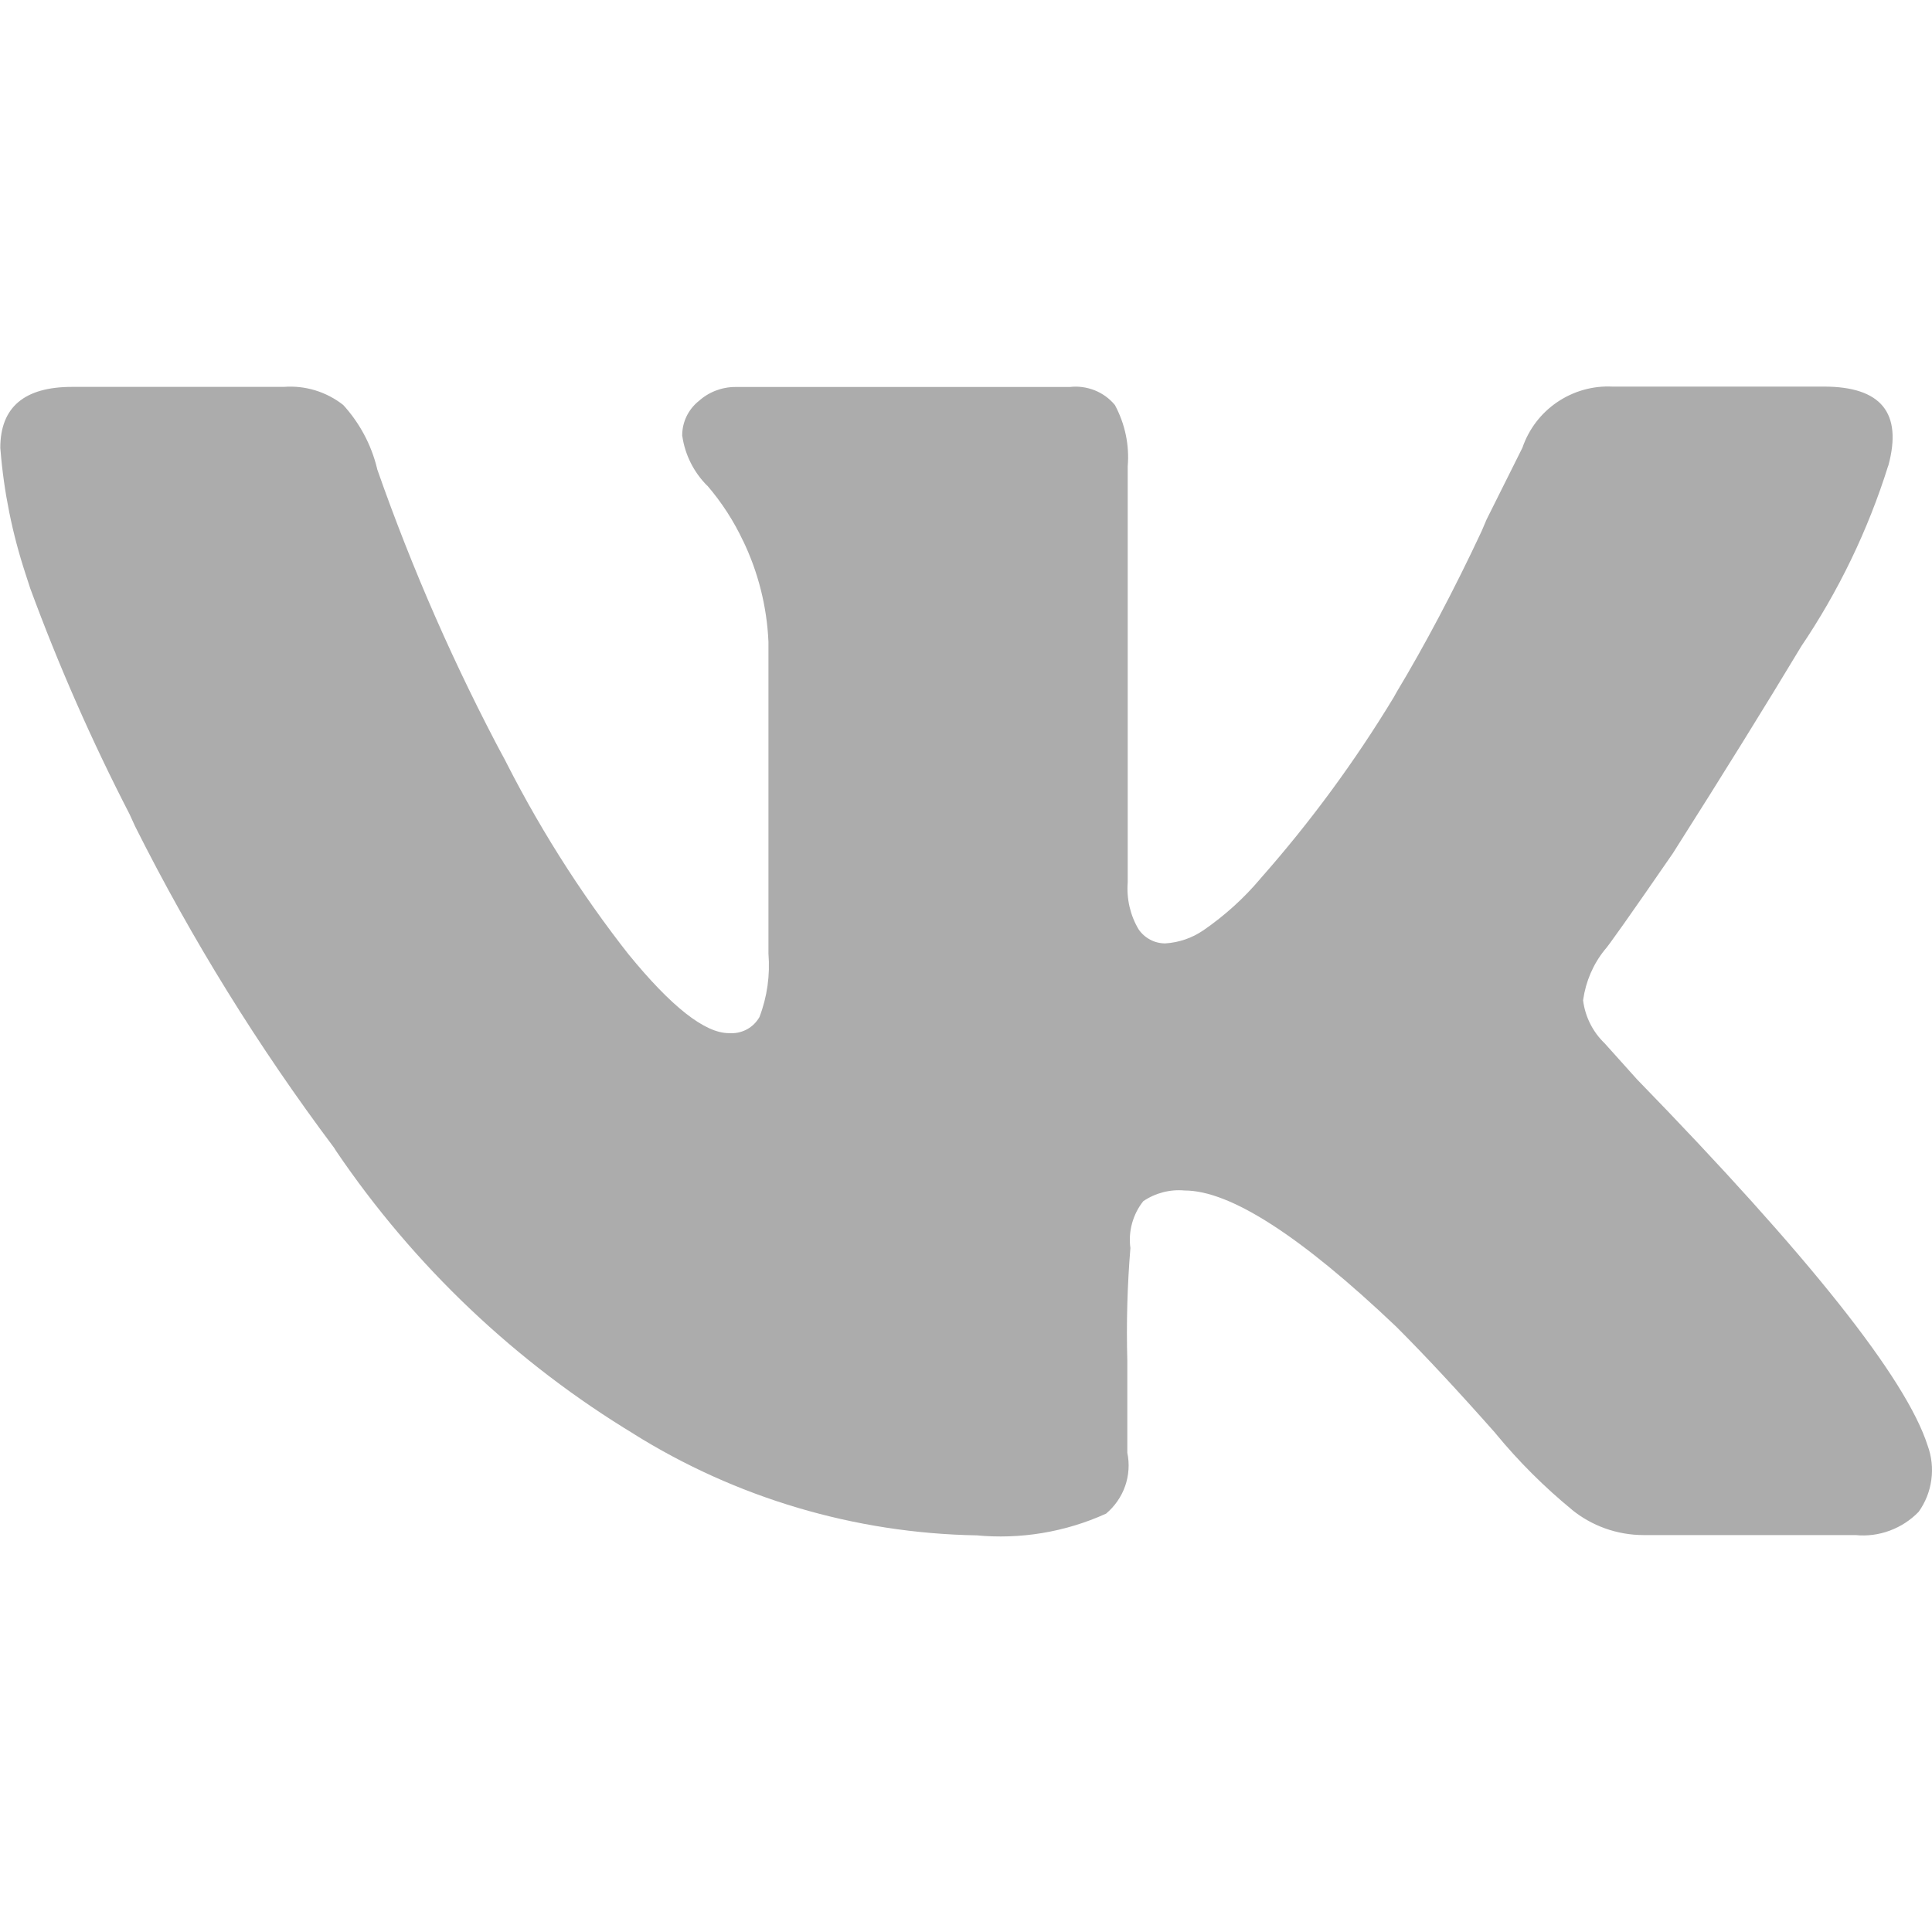
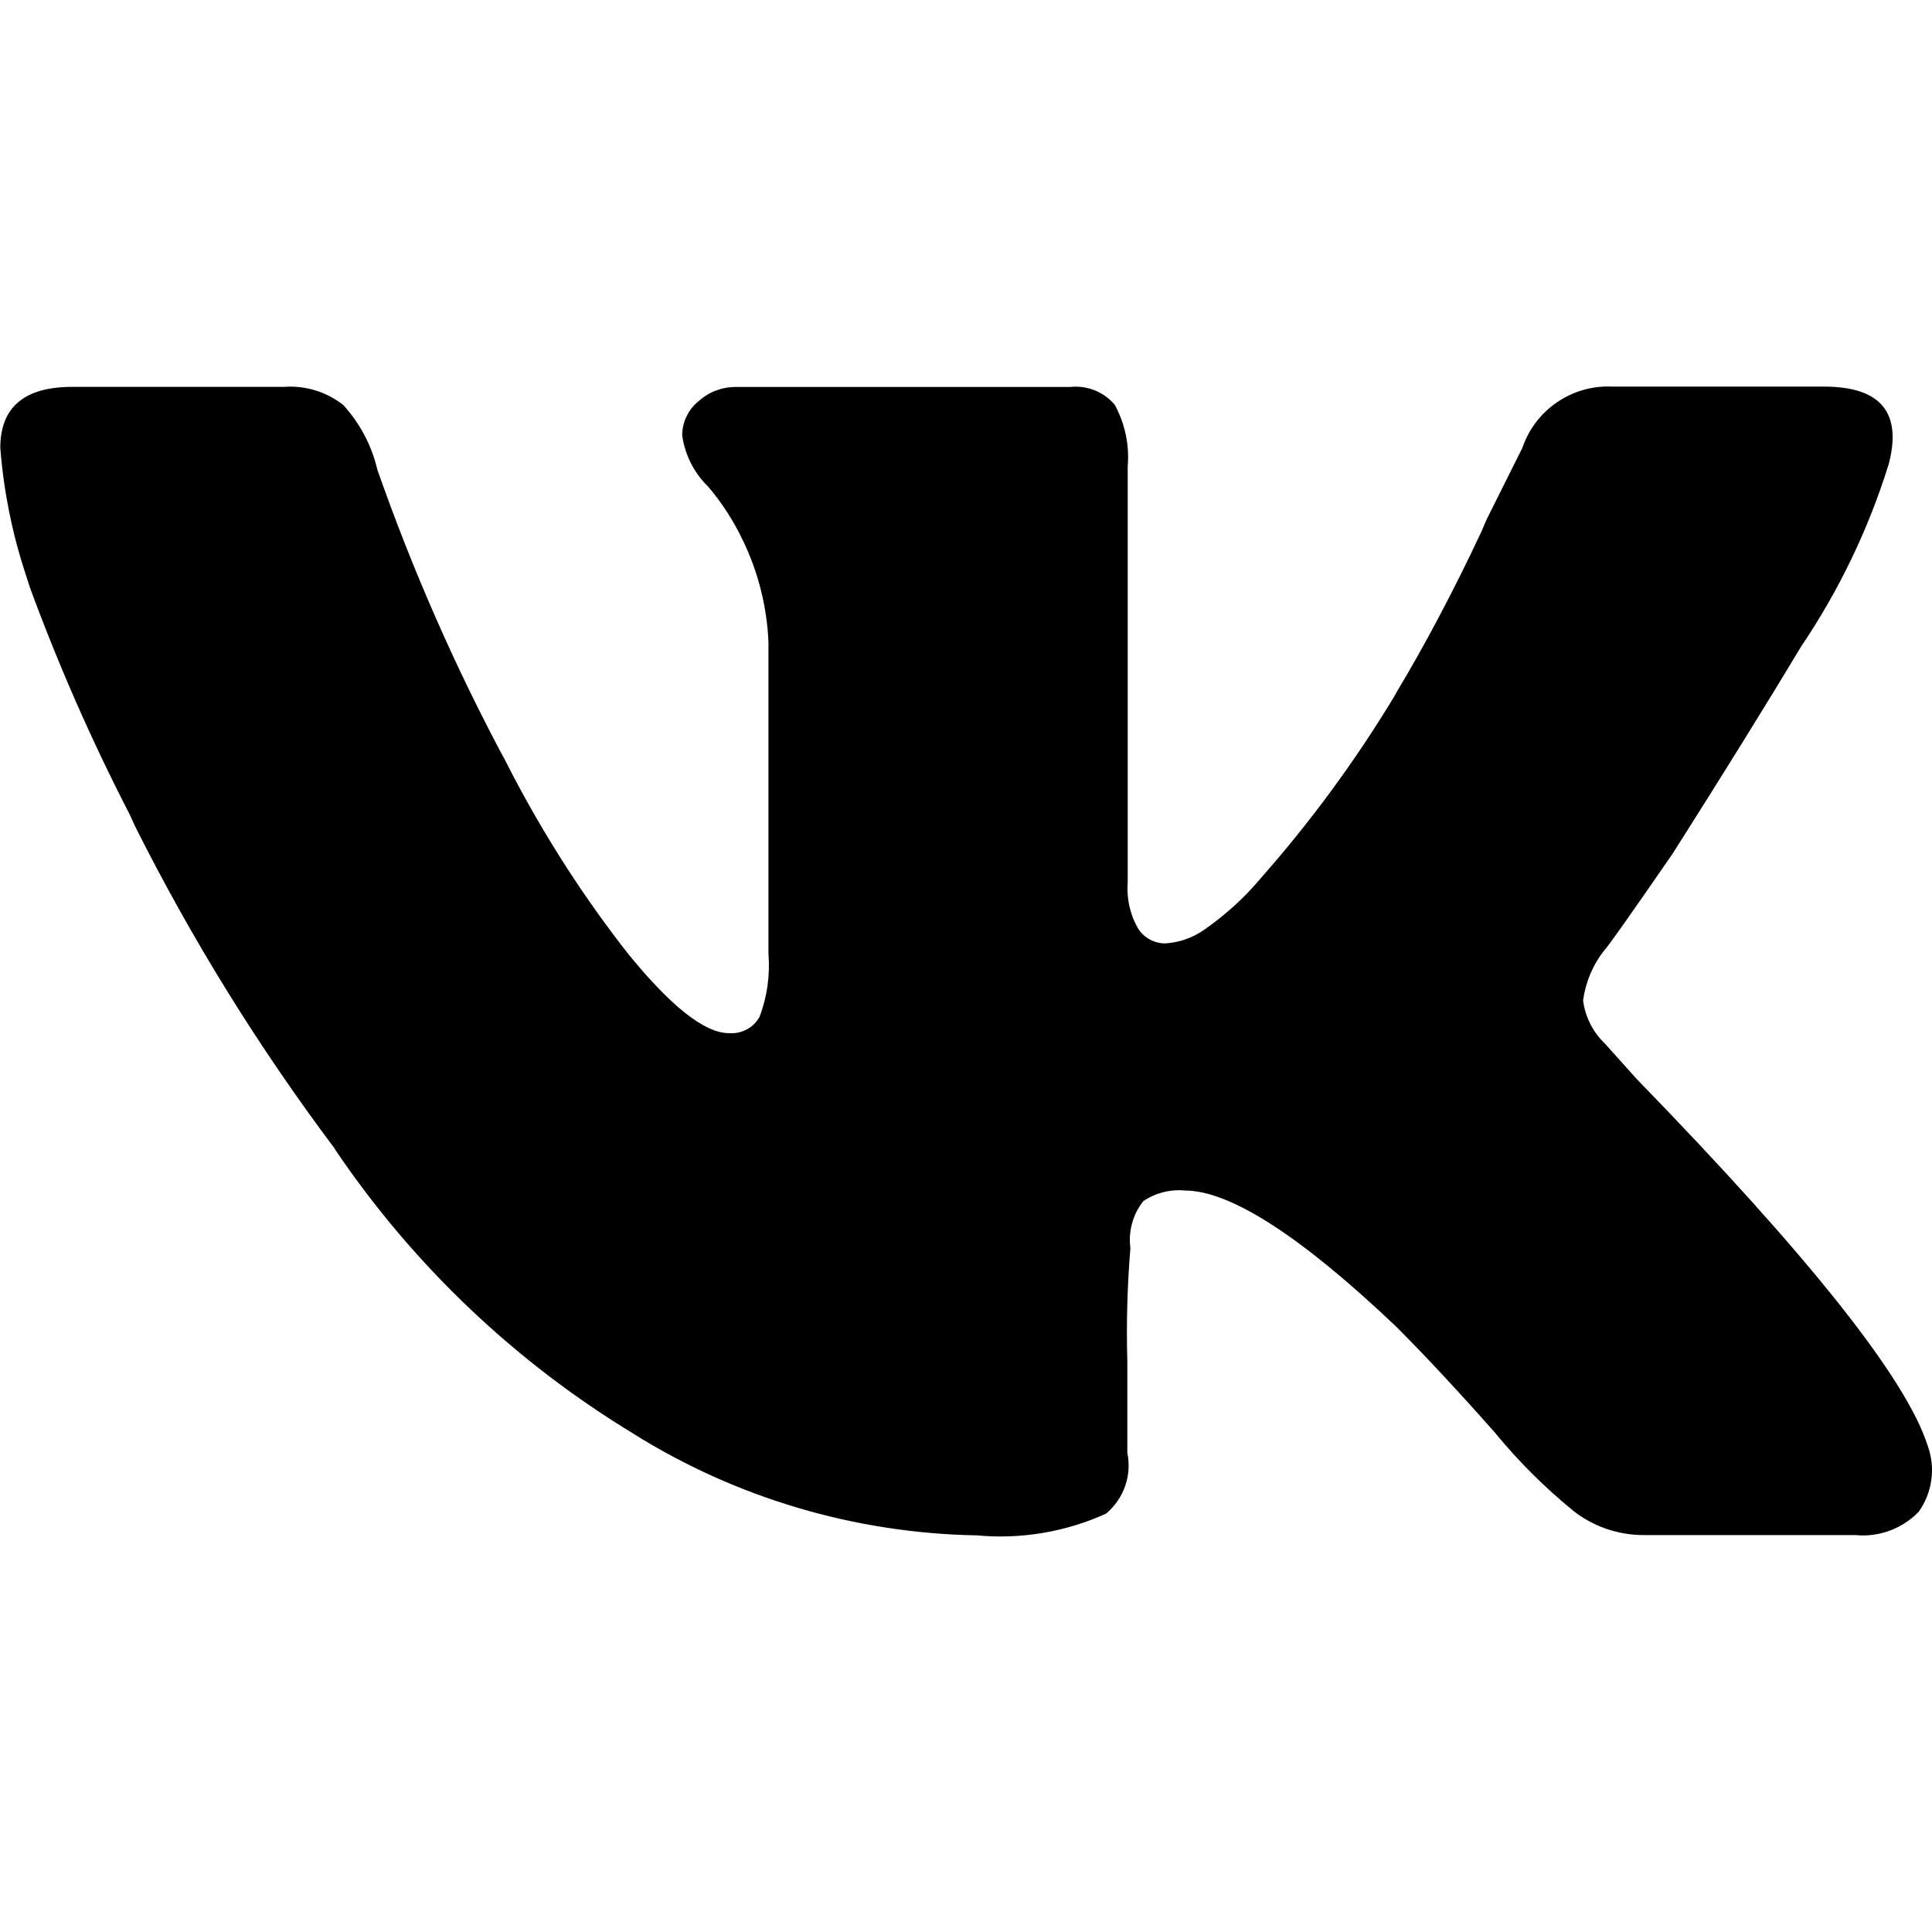
- <svg xmlns="http://www.w3.org/2000/svg" width="20" height="20" viewBox="0 0 20 20" fill="none">
-   <path d="M19.547 4.82C19.338 5.488 19.032 6.122 18.639 6.702L18.655 6.677C18.281 7.299 17.835 8.018 17.317 8.834C16.873 9.478 16.637 9.811 16.611 9.834C16.492 9.982 16.416 10.16 16.389 10.349L16.388 10.355C16.409 10.524 16.488 10.682 16.611 10.8L16.945 11.172C18.728 13.005 19.731 14.268 19.954 14.962C19.996 15.076 20.01 15.199 19.993 15.319C19.977 15.44 19.931 15.554 19.86 15.653L19.862 15.65C19.778 15.737 19.676 15.803 19.563 15.845C19.45 15.887 19.329 15.903 19.209 15.891H19.212H17.015C16.735 15.891 16.476 15.793 16.274 15.63L16.276 15.631C15.987 15.394 15.722 15.13 15.484 14.841L15.476 14.831C15.092 14.397 14.752 14.032 14.455 13.735C13.465 12.794 12.734 12.324 12.263 12.324C12.111 12.31 11.959 12.35 11.833 12.436L11.835 12.435C11.781 12.502 11.742 12.581 11.719 12.664C11.696 12.748 11.69 12.835 11.702 12.921V12.918C11.67 13.307 11.659 13.697 11.67 14.087V14.073V15.039C11.694 15.154 11.686 15.274 11.647 15.385C11.608 15.496 11.539 15.594 11.449 15.67L11.448 15.67C11.026 15.861 10.561 15.938 10.1 15.893L10.111 15.894C8.85 15.872 7.618 15.507 6.549 14.837L6.578 14.854C5.345 14.11 4.288 13.108 3.48 11.916L3.458 11.881C2.674 10.836 1.985 9.723 1.399 8.555L1.34 8.426C0.95 7.67 0.607 6.89 0.313 6.091L0.263 5.937C0.127 5.522 0.04 5.093 0.005 4.658L0.003 4.637C0.003 4.216 0.251 4.005 0.746 4.005H2.938C3.159 3.988 3.379 4.055 3.554 4.193L3.552 4.191C3.719 4.374 3.842 4.598 3.903 4.848L3.905 4.858C4.268 5.895 4.71 6.902 5.228 7.87L5.172 7.756C5.547 8.517 6 9.237 6.525 9.903L6.505 9.877C6.95 10.423 7.297 10.695 7.545 10.695L7.572 10.696C7.631 10.696 7.688 10.681 7.739 10.652C7.79 10.623 7.832 10.58 7.861 10.53L7.862 10.528C7.942 10.319 7.973 10.095 7.955 9.872V9.877V6.645C7.939 6.278 7.848 5.919 7.688 5.589L7.695 5.605C7.597 5.395 7.471 5.2 7.32 5.025L7.322 5.029C7.182 4.889 7.091 4.708 7.063 4.513L7.062 4.508C7.062 4.366 7.127 4.239 7.229 4.155L7.23 4.155C7.334 4.059 7.471 4.006 7.613 4.006H11.075C11.162 3.996 11.249 4.008 11.331 4.04C11.412 4.072 11.484 4.124 11.54 4.191L11.541 4.192C11.646 4.387 11.693 4.608 11.674 4.828V4.824V9.135C11.661 9.305 11.7 9.475 11.787 9.621L11.785 9.618C11.816 9.664 11.857 9.701 11.906 9.727C11.954 9.753 12.008 9.766 12.063 9.766C12.204 9.757 12.34 9.711 12.456 9.631L12.454 9.633C12.68 9.477 12.875 9.3 13.045 9.099L13.048 9.095C13.563 8.512 14.024 7.885 14.427 7.22L14.46 7.161C14.746 6.686 15.056 6.101 15.337 5.5L15.389 5.378L15.76 4.635C15.826 4.442 15.952 4.277 16.12 4.163C16.288 4.049 16.488 3.992 16.691 4.002H16.689H18.881C19.474 4.002 19.696 4.275 19.548 4.82H19.547Z" fill="#ACACAC" />
+ <svg xmlns="http://www.w3.org/2000/svg" width="20" height="20" viewBox="0 0 20 20" fill="currentColor">
+   <path d="M19.547 4.82C19.338 5.488 19.032 6.122 18.639 6.702L18.655 6.677C18.281 7.299 17.835 8.018 17.317 8.834C16.873 9.478 16.637 9.811 16.611 9.834C16.492 9.982 16.416 10.16 16.389 10.349L16.388 10.355C16.409 10.524 16.488 10.682 16.611 10.8L16.945 11.172C18.728 13.005 19.731 14.268 19.954 14.962C19.996 15.076 20.01 15.199 19.993 15.319C19.977 15.44 19.931 15.554 19.86 15.653L19.862 15.65C19.778 15.737 19.676 15.803 19.563 15.845C19.45 15.887 19.329 15.903 19.209 15.891H19.212H17.015C16.735 15.891 16.476 15.793 16.274 15.63L16.276 15.631C15.987 15.394 15.722 15.13 15.484 14.841L15.476 14.831C15.092 14.397 14.752 14.032 14.455 13.735C13.465 12.794 12.734 12.324 12.263 12.324C12.111 12.31 11.959 12.35 11.833 12.436L11.835 12.435C11.781 12.502 11.742 12.581 11.719 12.664C11.696 12.748 11.69 12.835 11.702 12.921V12.918C11.67 13.307 11.659 13.697 11.67 14.087V14.073V15.039C11.694 15.154 11.686 15.274 11.647 15.385C11.608 15.496 11.539 15.594 11.449 15.67L11.448 15.67C11.026 15.861 10.561 15.938 10.1 15.893L10.111 15.894C8.85 15.872 7.618 15.507 6.549 14.837L6.578 14.854C5.345 14.11 4.288 13.108 3.48 11.916L3.458 11.881C2.674 10.836 1.985 9.723 1.399 8.555L1.34 8.426C0.95 7.67 0.607 6.89 0.313 6.091L0.263 5.937C0.127 5.522 0.04 5.093 0.005 4.658L0.003 4.637C0.003 4.216 0.251 4.005 0.746 4.005H2.938C3.159 3.988 3.379 4.055 3.554 4.193L3.552 4.191C3.719 4.374 3.842 4.598 3.903 4.848L3.905 4.858C4.268 5.895 4.71 6.902 5.228 7.87L5.172 7.756C5.547 8.517 6 9.237 6.525 9.903L6.505 9.877C6.95 10.423 7.297 10.695 7.545 10.695L7.572 10.696C7.631 10.696 7.688 10.681 7.739 10.652C7.79 10.623 7.832 10.58 7.861 10.53L7.862 10.528C7.942 10.319 7.973 10.095 7.955 9.872V9.877V6.645C7.939 6.278 7.848 5.919 7.688 5.589L7.695 5.605C7.597 5.395 7.471 5.2 7.32 5.025L7.322 5.029C7.182 4.889 7.091 4.708 7.063 4.513L7.062 4.508C7.062 4.366 7.127 4.239 7.229 4.155L7.23 4.155C7.334 4.059 7.471 4.006 7.613 4.006H11.075C11.162 3.996 11.249 4.008 11.331 4.04C11.412 4.072 11.484 4.124 11.54 4.191L11.541 4.192C11.646 4.387 11.693 4.608 11.674 4.828V4.824V9.135C11.661 9.305 11.7 9.475 11.787 9.621L11.785 9.618C11.816 9.664 11.857 9.701 11.906 9.727C11.954 9.753 12.008 9.766 12.063 9.766C12.204 9.757 12.34 9.711 12.456 9.631L12.454 9.633C12.68 9.477 12.875 9.3 13.045 9.099L13.048 9.095C13.563 8.512 14.024 7.885 14.427 7.22L14.46 7.161C14.746 6.686 15.056 6.101 15.337 5.5L15.389 5.378L15.76 4.635C15.826 4.442 15.952 4.277 16.12 4.163C16.288 4.049 16.488 3.992 16.691 4.002H16.689H18.881C19.474 4.002 19.696 4.275 19.548 4.82H19.547Z" fill="currentColor" />
</svg>
